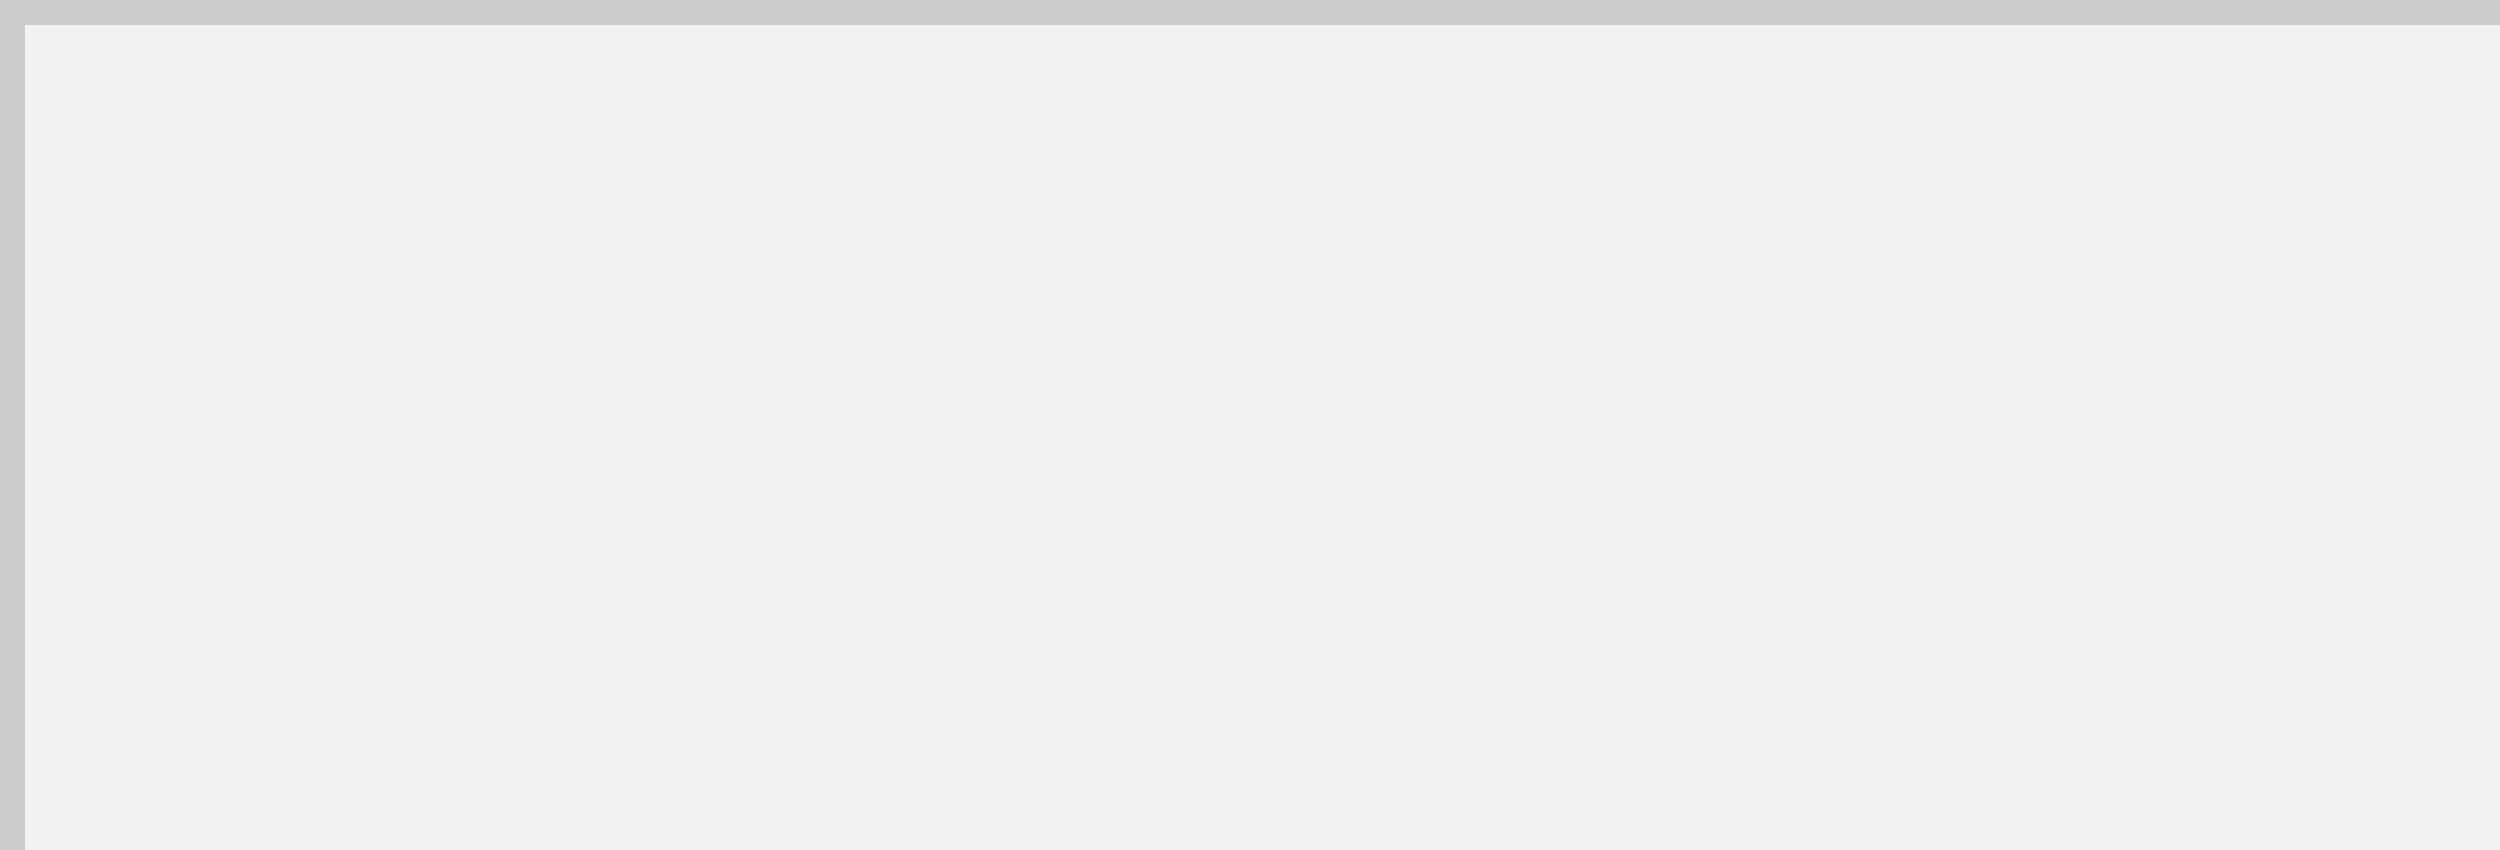
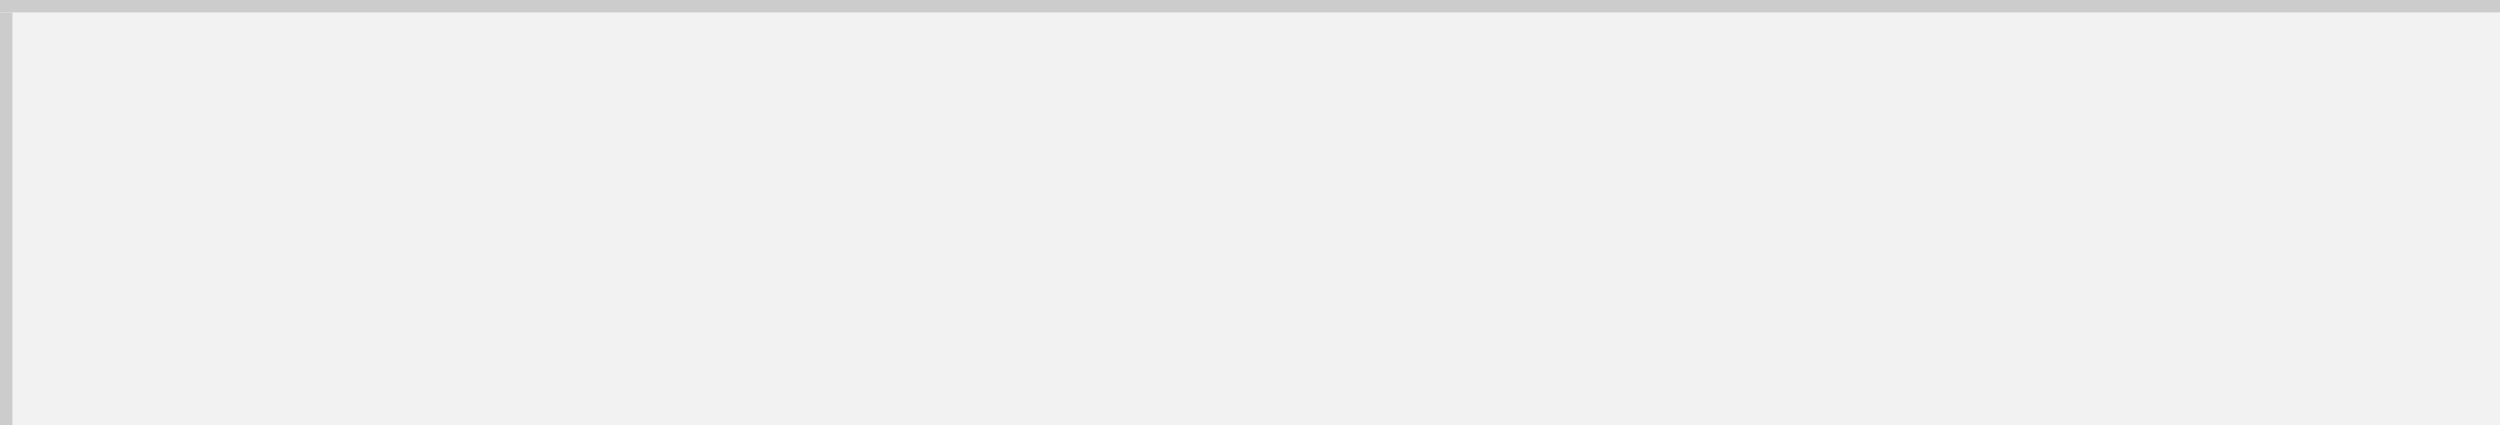
- <svg xmlns="http://www.w3.org/2000/svg" version="1.1" width="100px" height="34px" viewBox="200 64 100 34">
-   <path d="M 1 1  L 100 1  L 100 34  L 1 34  L 1 1  Z " fill-rule="nonzero" fill="rgba(242, 242, 242, 1)" stroke="none" transform="matrix(1 0 0 1 200 64 )" class="fill" />
-   <path d="M 0.5 1  L 0.5 34  " stroke-width="1" stroke-dasharray="0" stroke="rgba(204, 204, 204, 1)" fill="none" transform="matrix(1 0 0 1 200 64 )" class="stroke" />
-   <path d="M 0 0.5  L 100 0.5  " stroke-width="1" stroke-dasharray="0" stroke="rgba(204, 204, 204, 1)" fill="none" transform="matrix(1 0 0 1 200 64 )" class="stroke" />
+ <svg xmlns="http://www.w3.org/2000/svg" version="1.1" width="200px" height="34px" viewBox="0 64 200 34">
+   <path d="M 1 1  L 200 1  L 200 34  L 1 34  L 1 1  Z " fill-rule="nonzero" fill="rgba(242, 242, 242, 1)" stroke="none" transform="matrix(1 0 0 1 0 64 )" class="fill" />
+   <path d="M 0.5 1  L 0.5 34  " stroke-width="1" stroke-dasharray="0" stroke="rgba(204, 204, 204, 1)" fill="none" transform="matrix(1 0 0 1 0 64 )" class="stroke" />
+   <path d="M 0 0.5  L 200 0.5  " stroke-width="1" stroke-dasharray="0" stroke="rgba(204, 204, 204, 1)" fill="none" transform="matrix(1 0 0 1 0 64 )" class="stroke" />
</svg>
